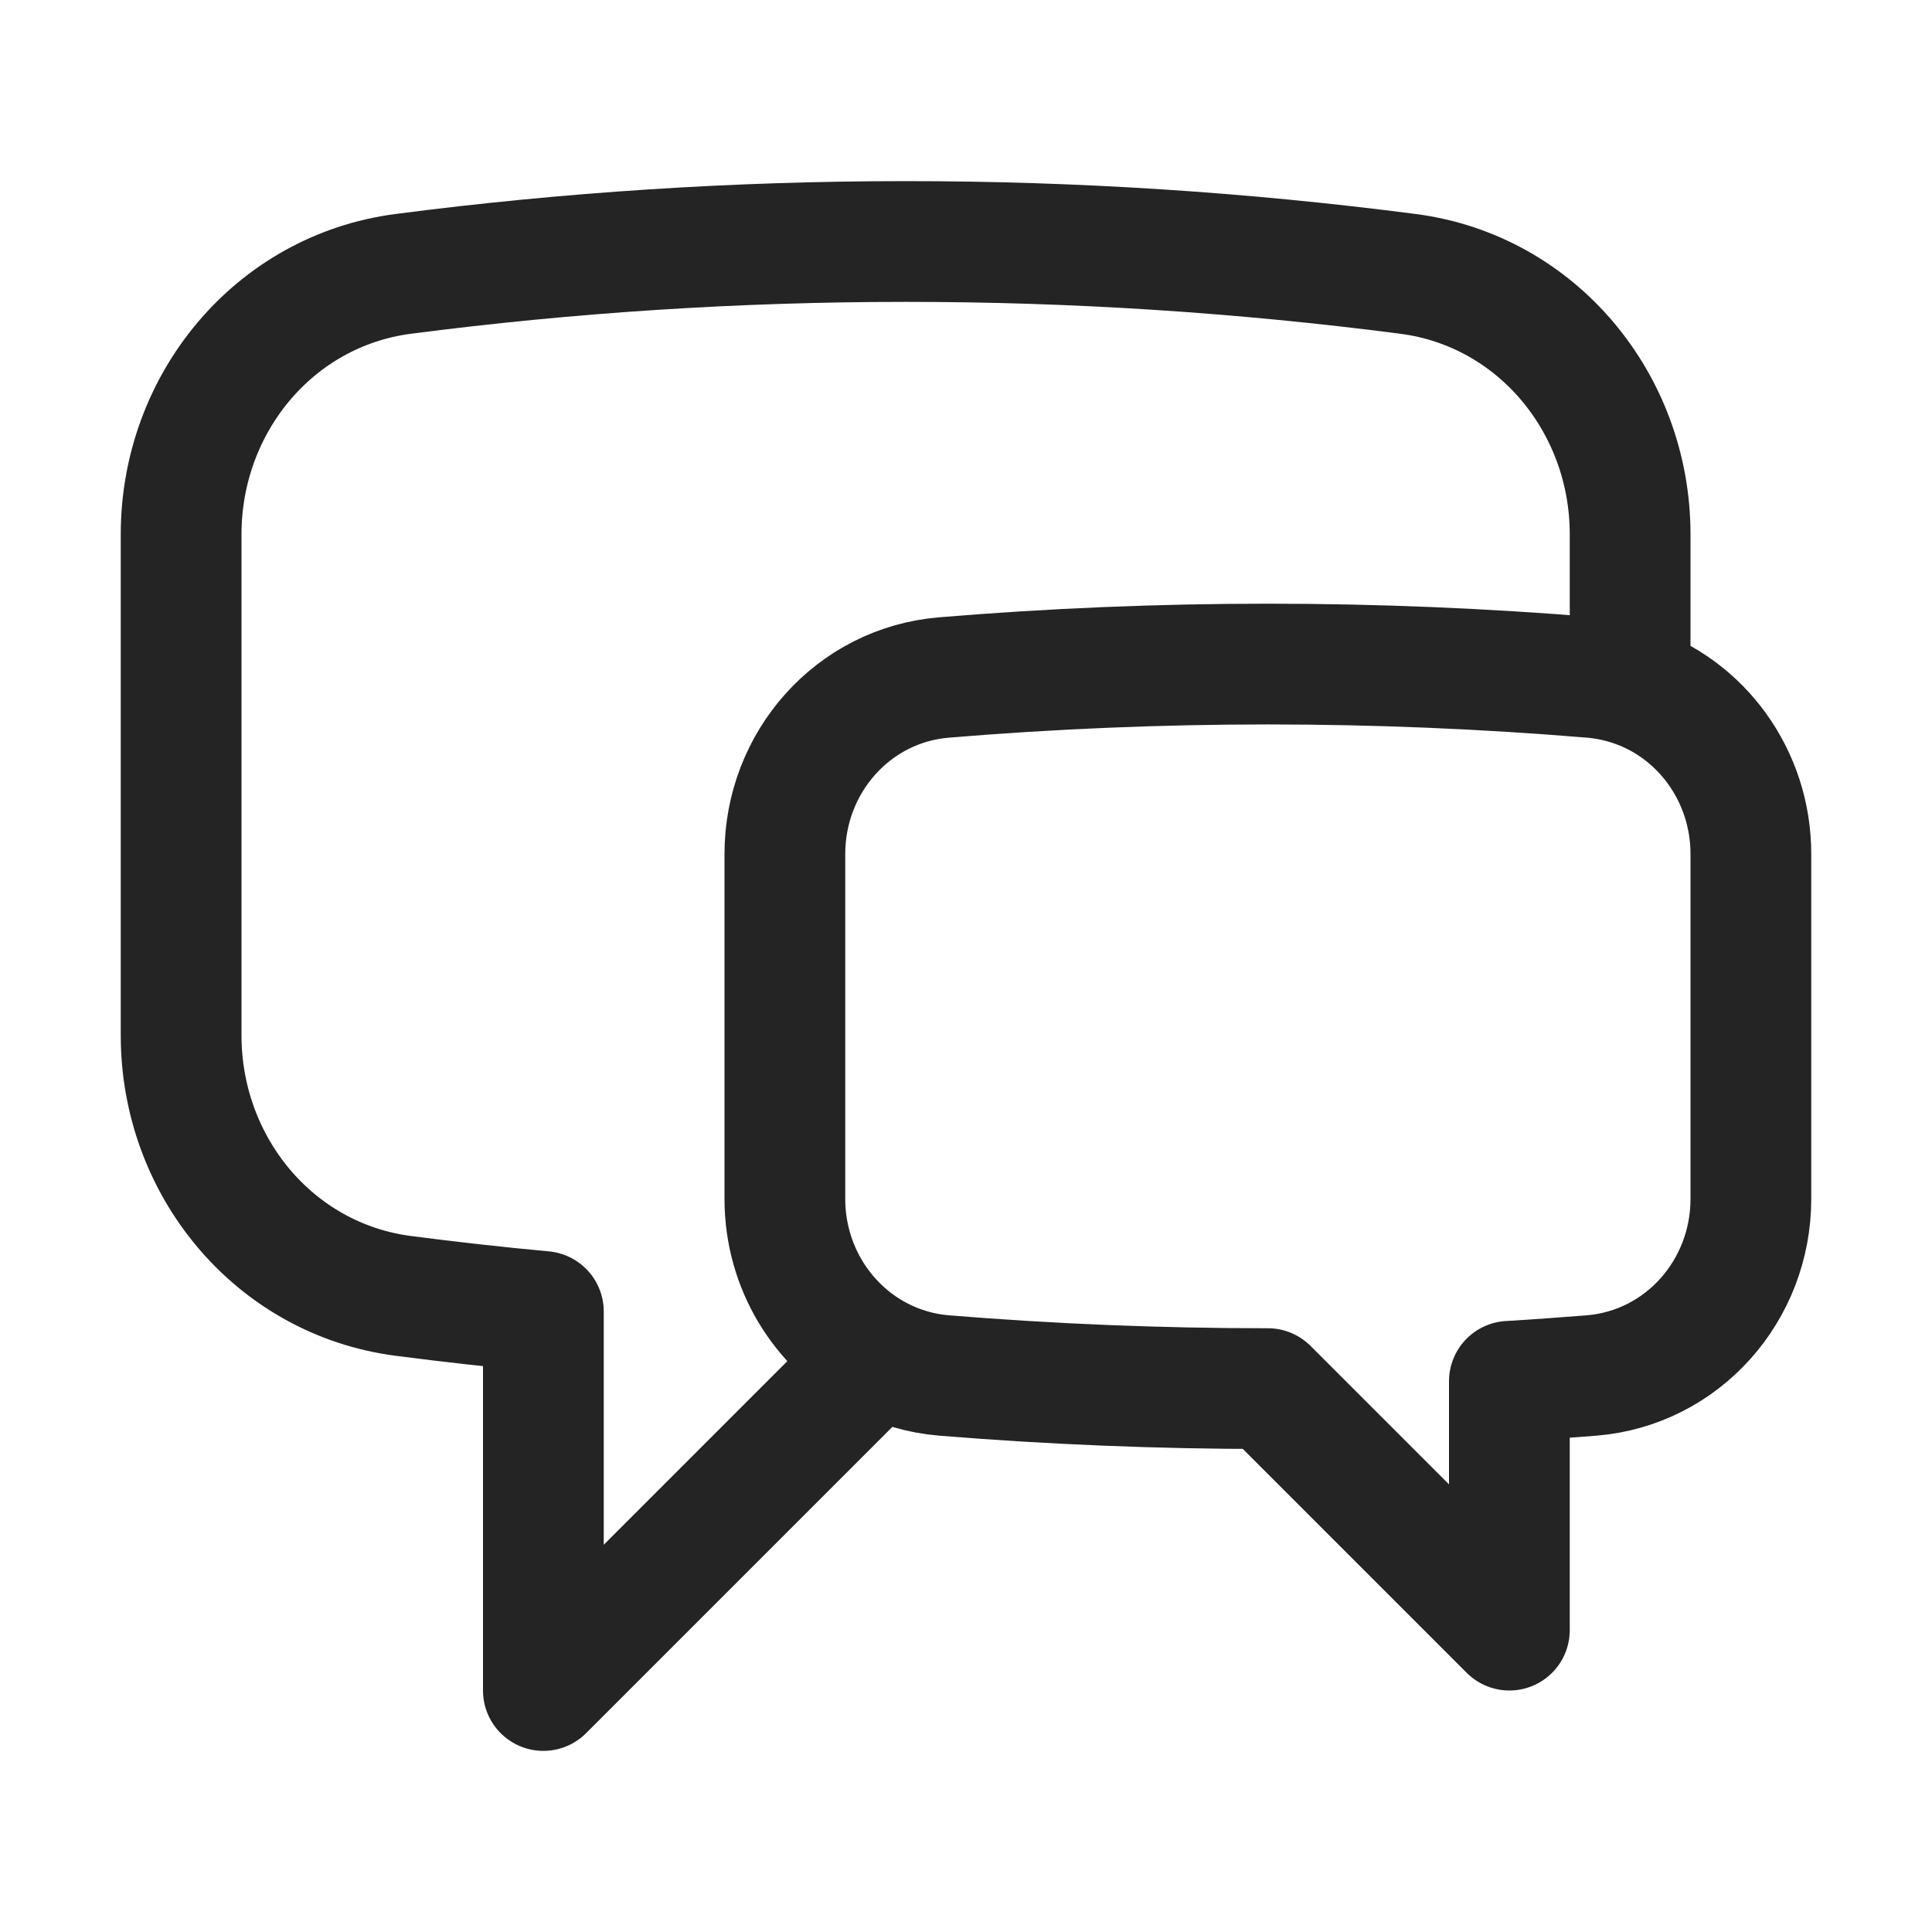
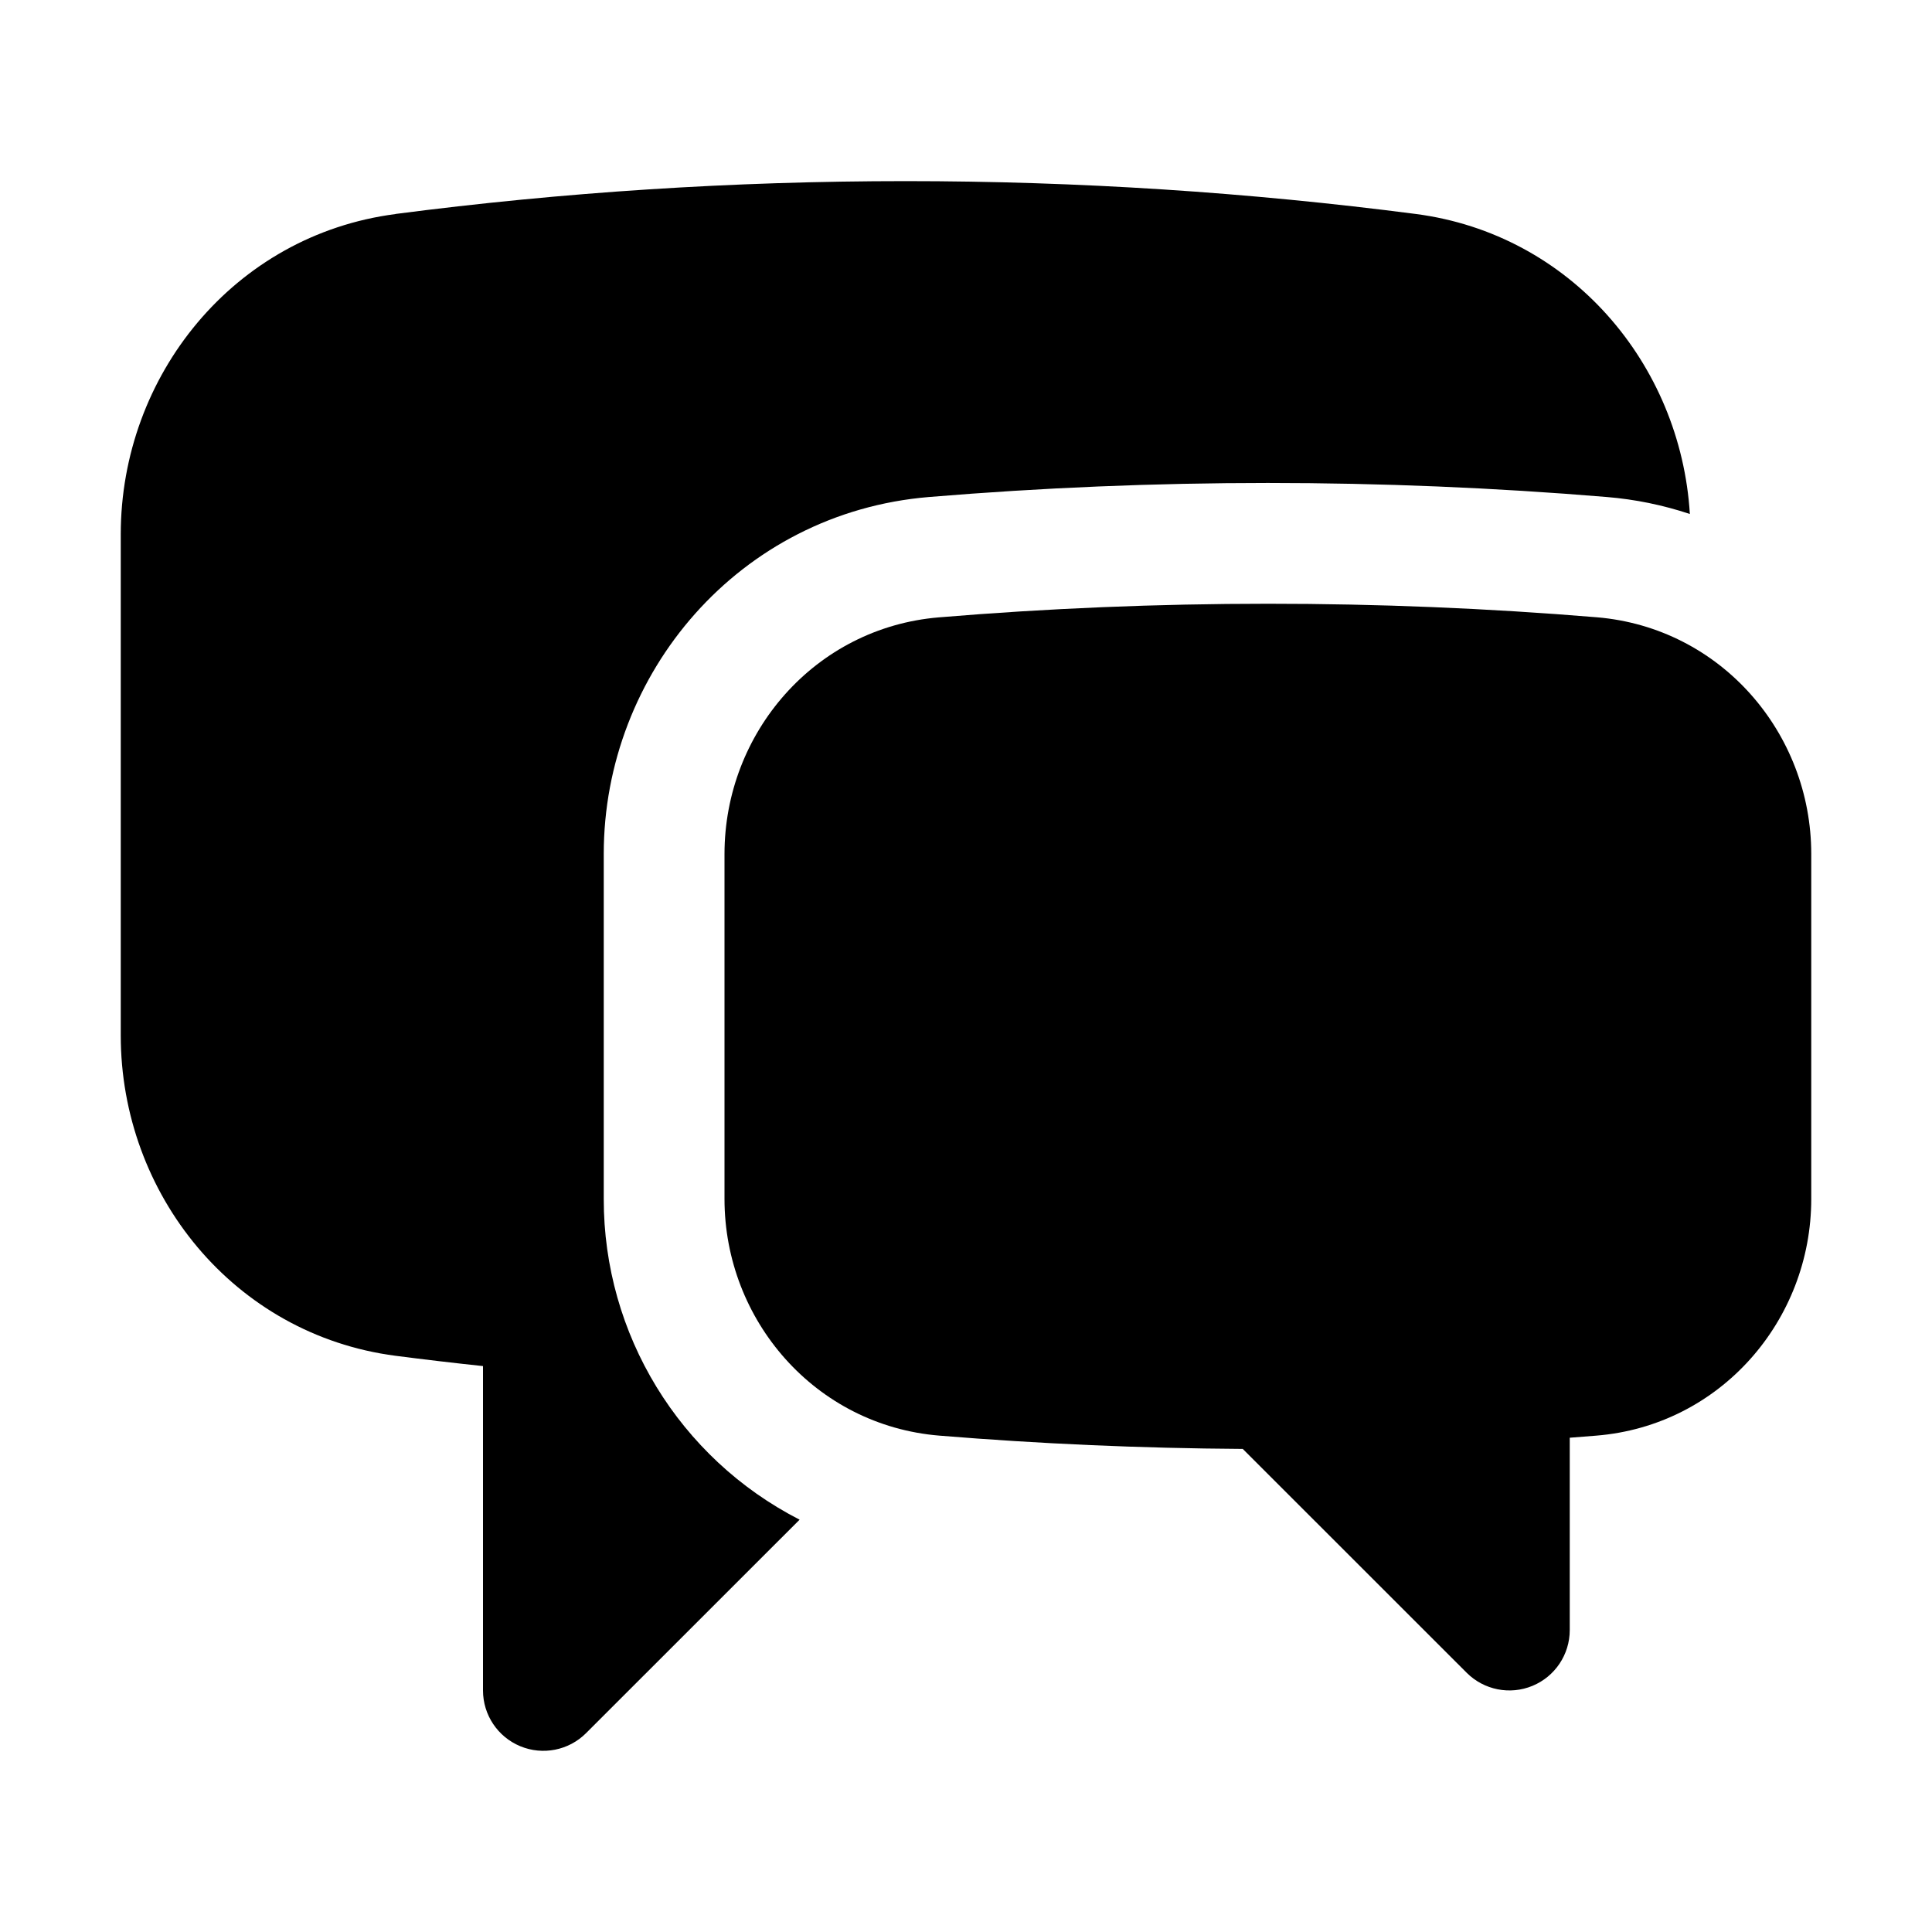
- <svg xmlns="http://www.w3.org/2000/svg" fill="none" viewBox="0 0 24 24" stroke-width="1.5" stroke="#242424" class="w-6 h-6 bg-white">
-   <path stroke-linecap="round" stroke-linejoin="round" d="M20.25 8.511c.884.284 1.5 1.128 1.5 2.097v4.286c0 1.136-.847 2.1-1.98 2.193-.34.027-.68.052-1.02.072v3.091l-3-3c-1.354 0-2.694-.055-4.02-.163a2.115 2.115 0 0 1-.825-.242m9.345-8.334a2.126 2.126 0 0 0-.476-.095 48.64 48.64 0 0 0-8.048 0c-1.131.094-1.976 1.057-1.976 2.192v4.286c0 .837.46 1.58 1.155 1.951m9.345-8.334V6.637c0-1.621-1.152-3.026-2.76-3.235A48.455 48.455 0 0 0 11.25 3c-2.115 0-4.198.137-6.24.402-1.608.209-2.76 1.614-2.76 3.235v6.226c0 1.621 1.152 3.026 2.76 3.235.577.075 1.157.14 1.74.194V21l4.155-4.155" />
+ <svg xmlns="http://www.w3.org/2000/svg" viewBox="0 0 24 24" fill="currentColor" class="w-6 h-6">
+   <path d="M4.913 2.658c2.075-.27 4.19-.408 6.337-.408 2.147 0 4.262.139 6.337.408 1.922.25 3.291 1.861 3.405 3.727a4.403 4.403 0 0 0-1.032-.211 50.89 50.89 0 0 0-8.42 0c-2.358.196-4.04 2.19-4.04 4.434v4.286a4.47 4.47 0 0 0 2.433 3.984L7.28 21.53A.75.75 0 0 1 6 21v-4.03a48.527 48.527 0 0 1-1.087-.128C2.905 16.58 1.5 14.833 1.5 12.862V6.638c0-1.97 1.405-3.718 3.413-3.979Z" />
+   <path d="M15.75 7.5c-1.376 0-2.739.057-4.086.169C10.124 7.797 9 9.103 9 10.609v4.285c0 1.507 1.128 2.814 2.67 2.94 1.243.102 2.5.157 3.768.165l2.782 2.781a.75.75 0 0 0 1.28-.53v-2.39l.33-.026c1.542-.125 2.67-1.433 2.67-2.94v-4.286c0-1.505-1.125-2.811-2.664-2.94A49.392 49.392 0 0 0 15.75 7.5Z" />
</svg>
